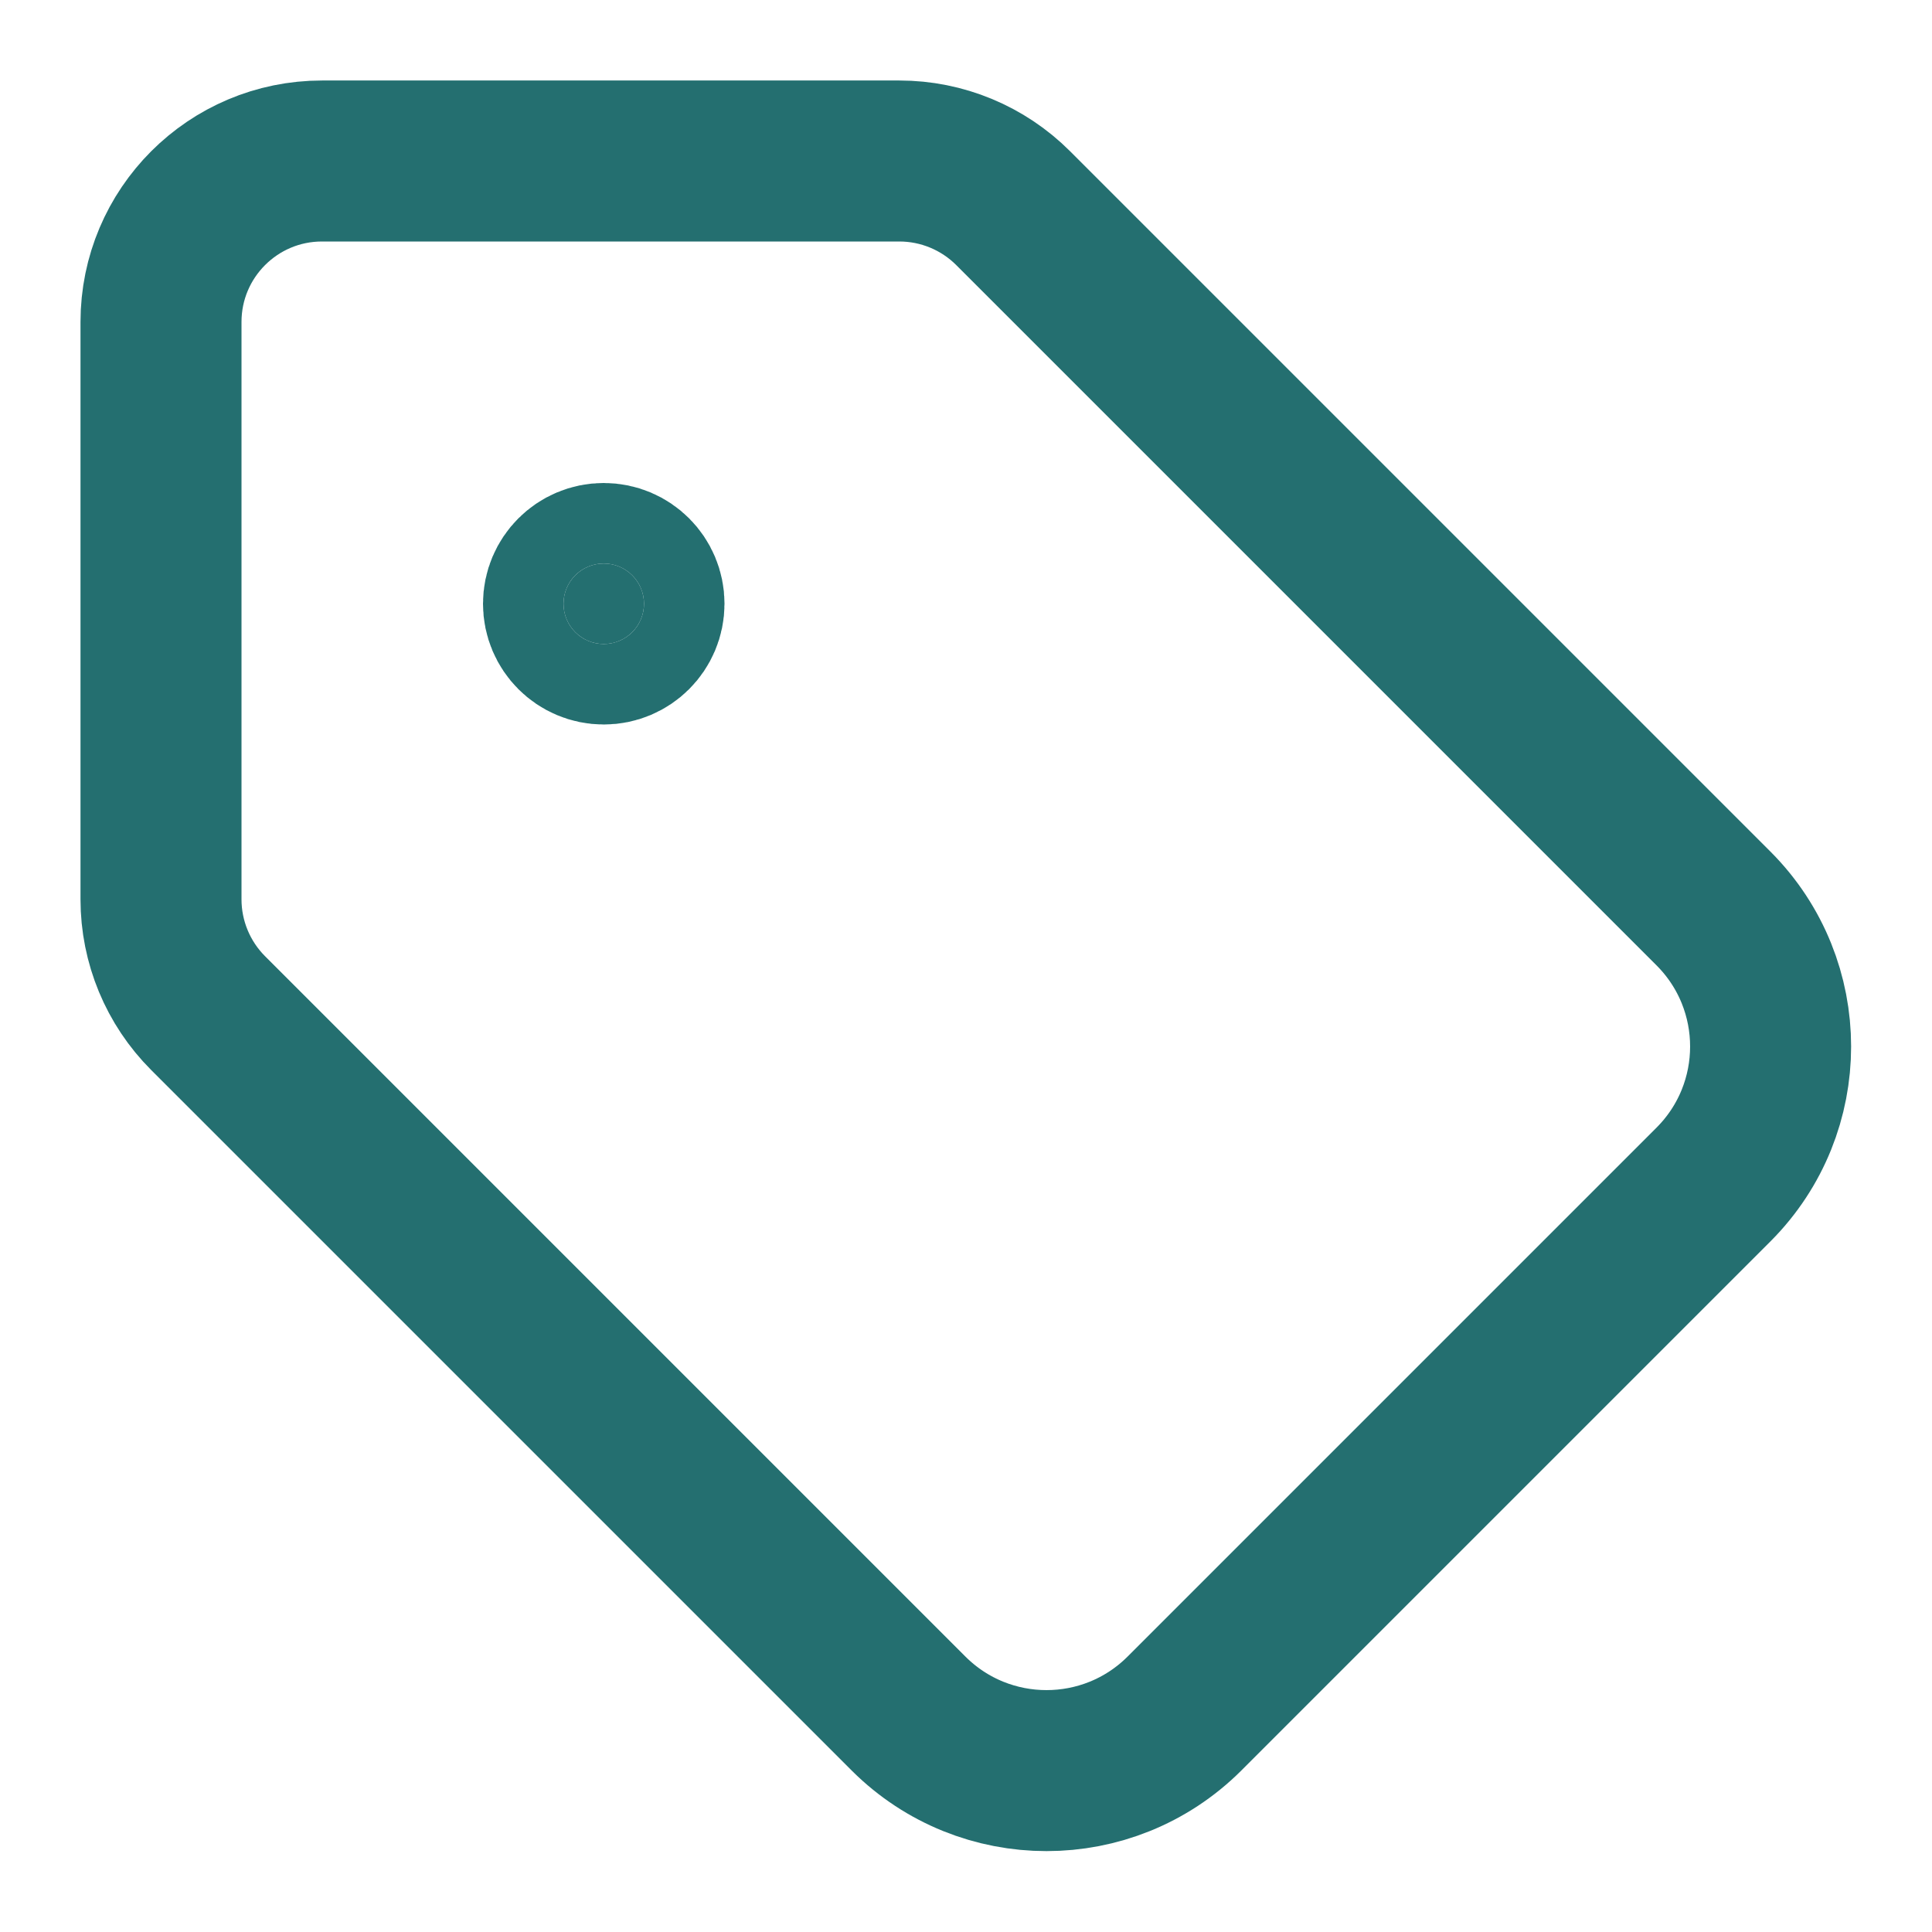
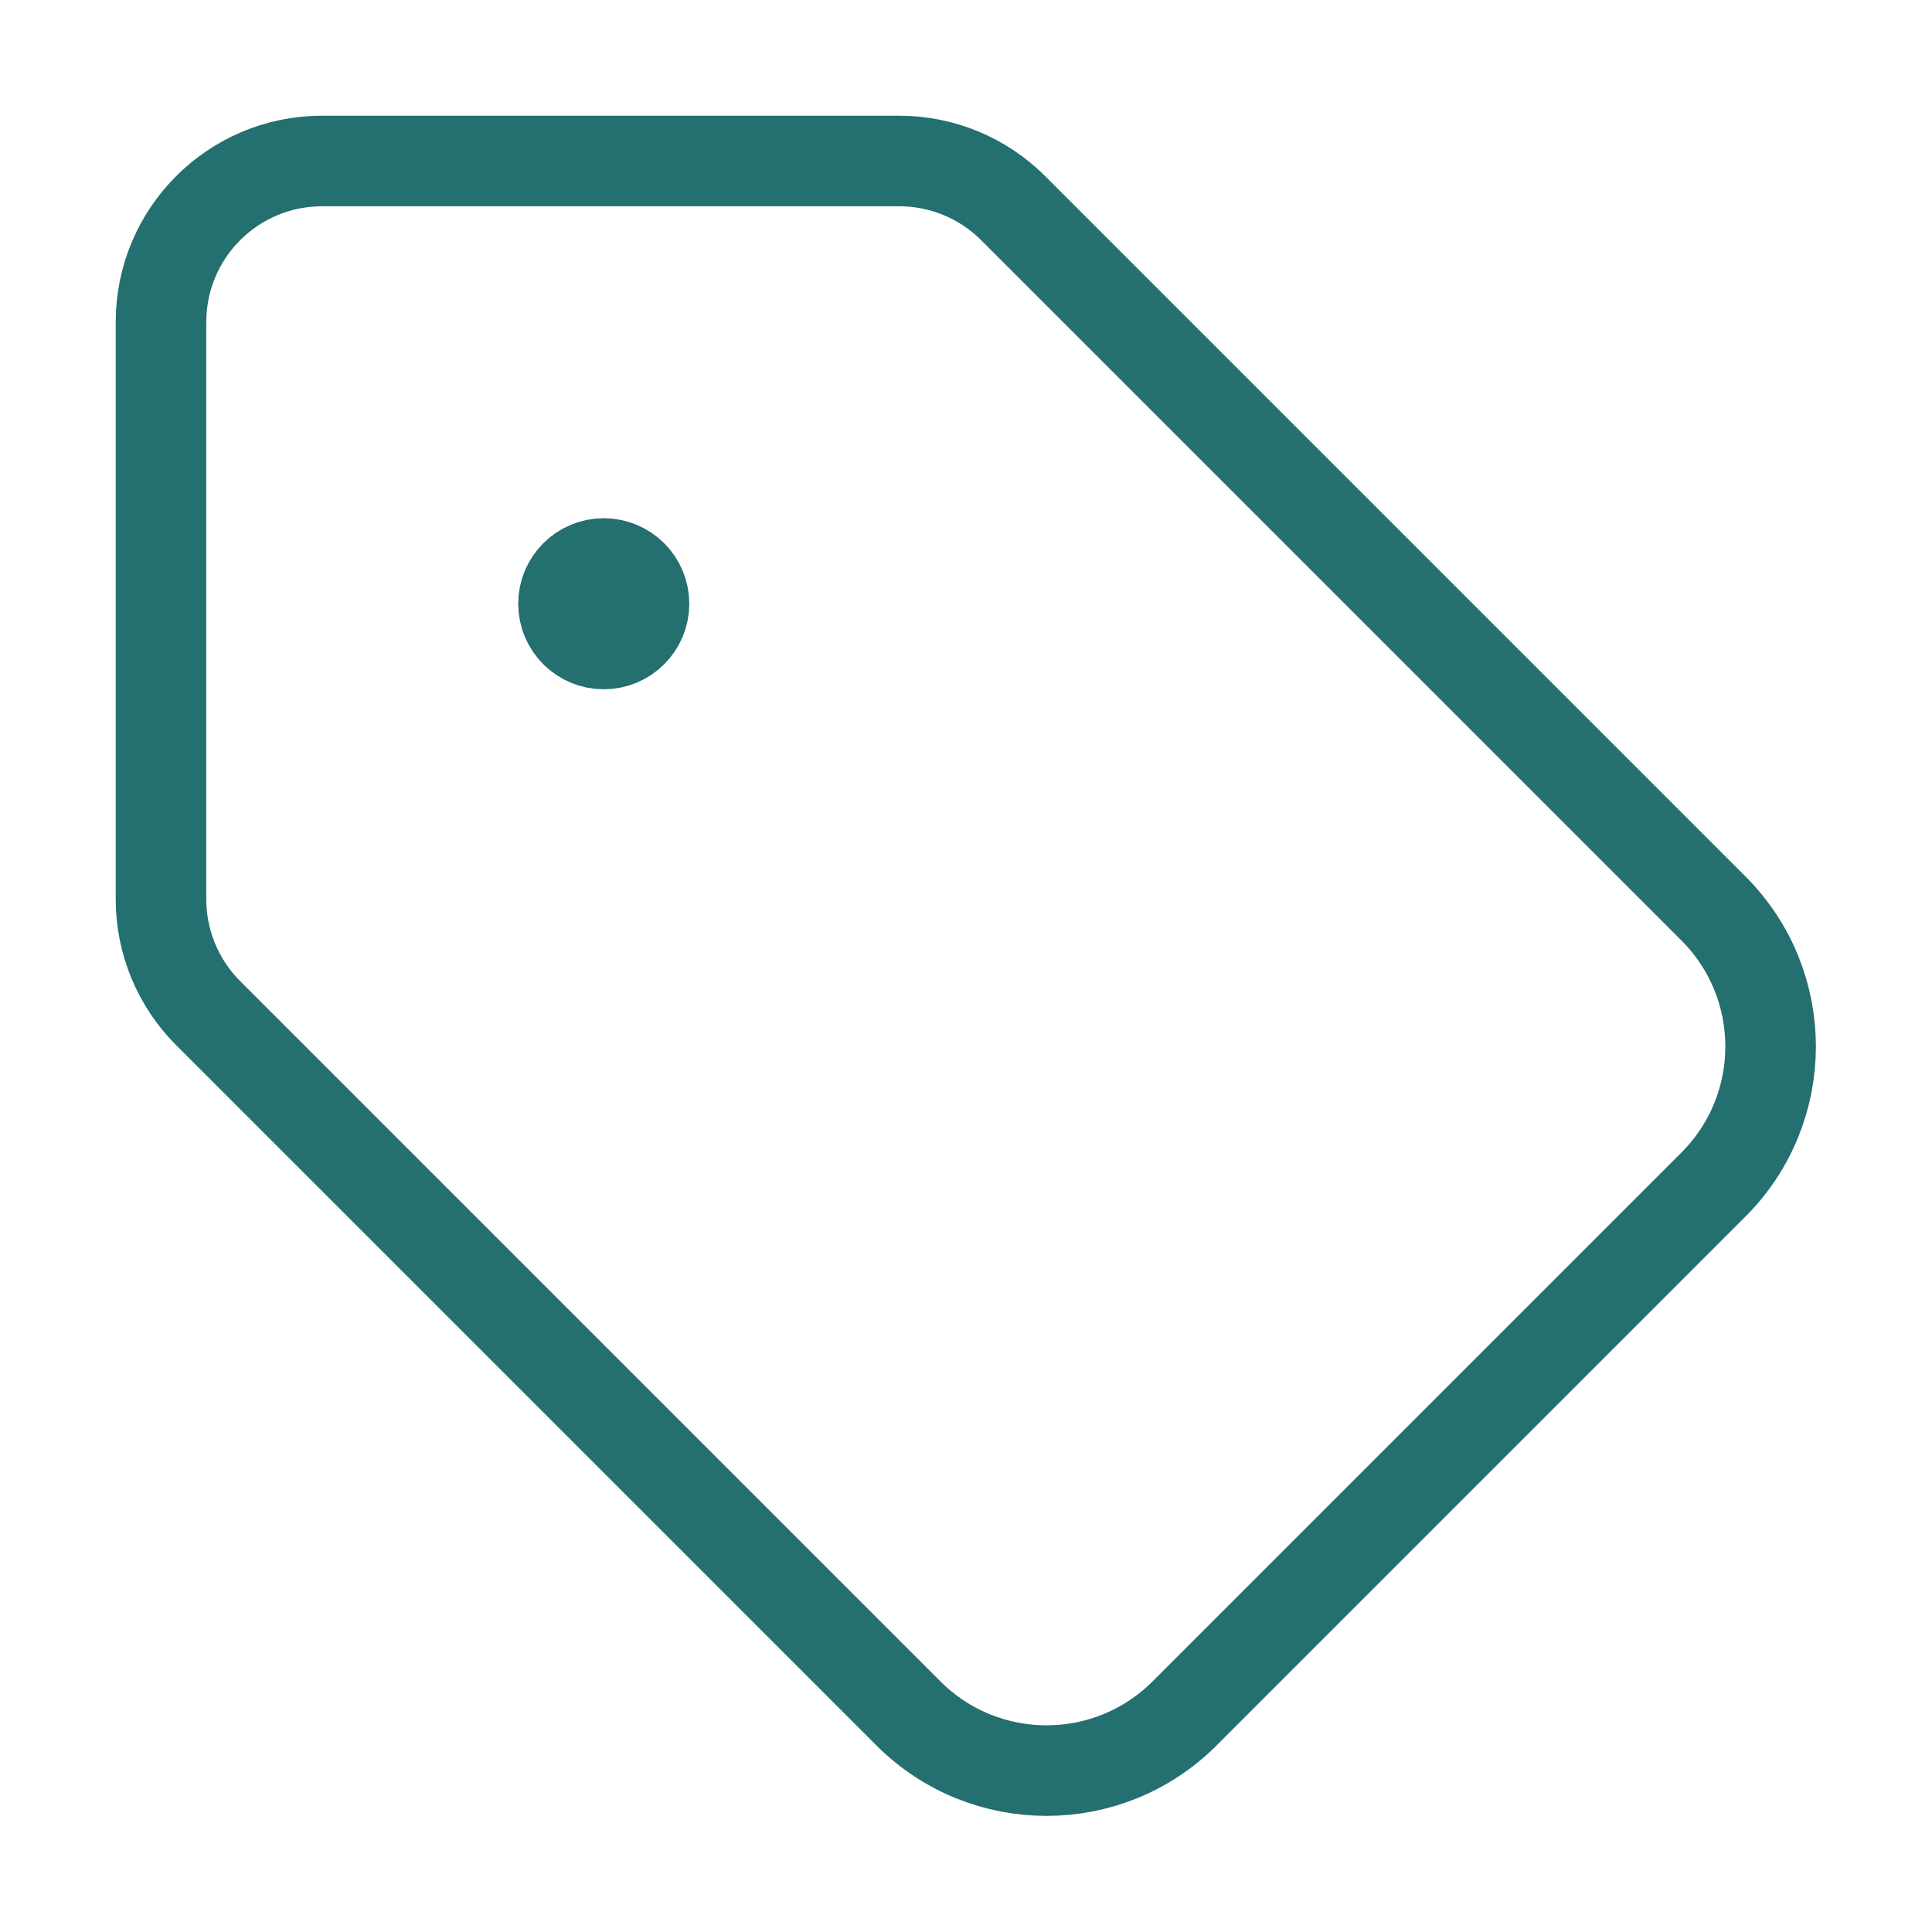
- <svg xmlns="http://www.w3.org/2000/svg" class="lucide lucide-tag" width="24" height="24" viewBox="0 0 24 24" fill="none" stroke="#246f70" stroke-width="2" stroke-linecap="round" stroke-linejoin="round">
+ <svg xmlns="http://www.w3.org/2000/svg" class="lucide lucide-tag" width="24" height="24" viewBox="0 0 24 24" fill="none" stroke="#246f70" stroke-width="1.125" stroke-linecap="round" stroke-linejoin="round">
  <path d="M12.586 2.586A2 2 0 0 0 11.172 2H4a2 2 0 0 0-2 2v7.172a2 2 0 0 0 .586 1.414l8.704 8.704a2.426 2.426 0 0 0 3.42 0l6.58-6.58a2.426 2.426 0 0 0 0-3.42z" />
  <circle cx="7.5" cy="7.5" r=".5" fill="#246f70" />
</svg>
